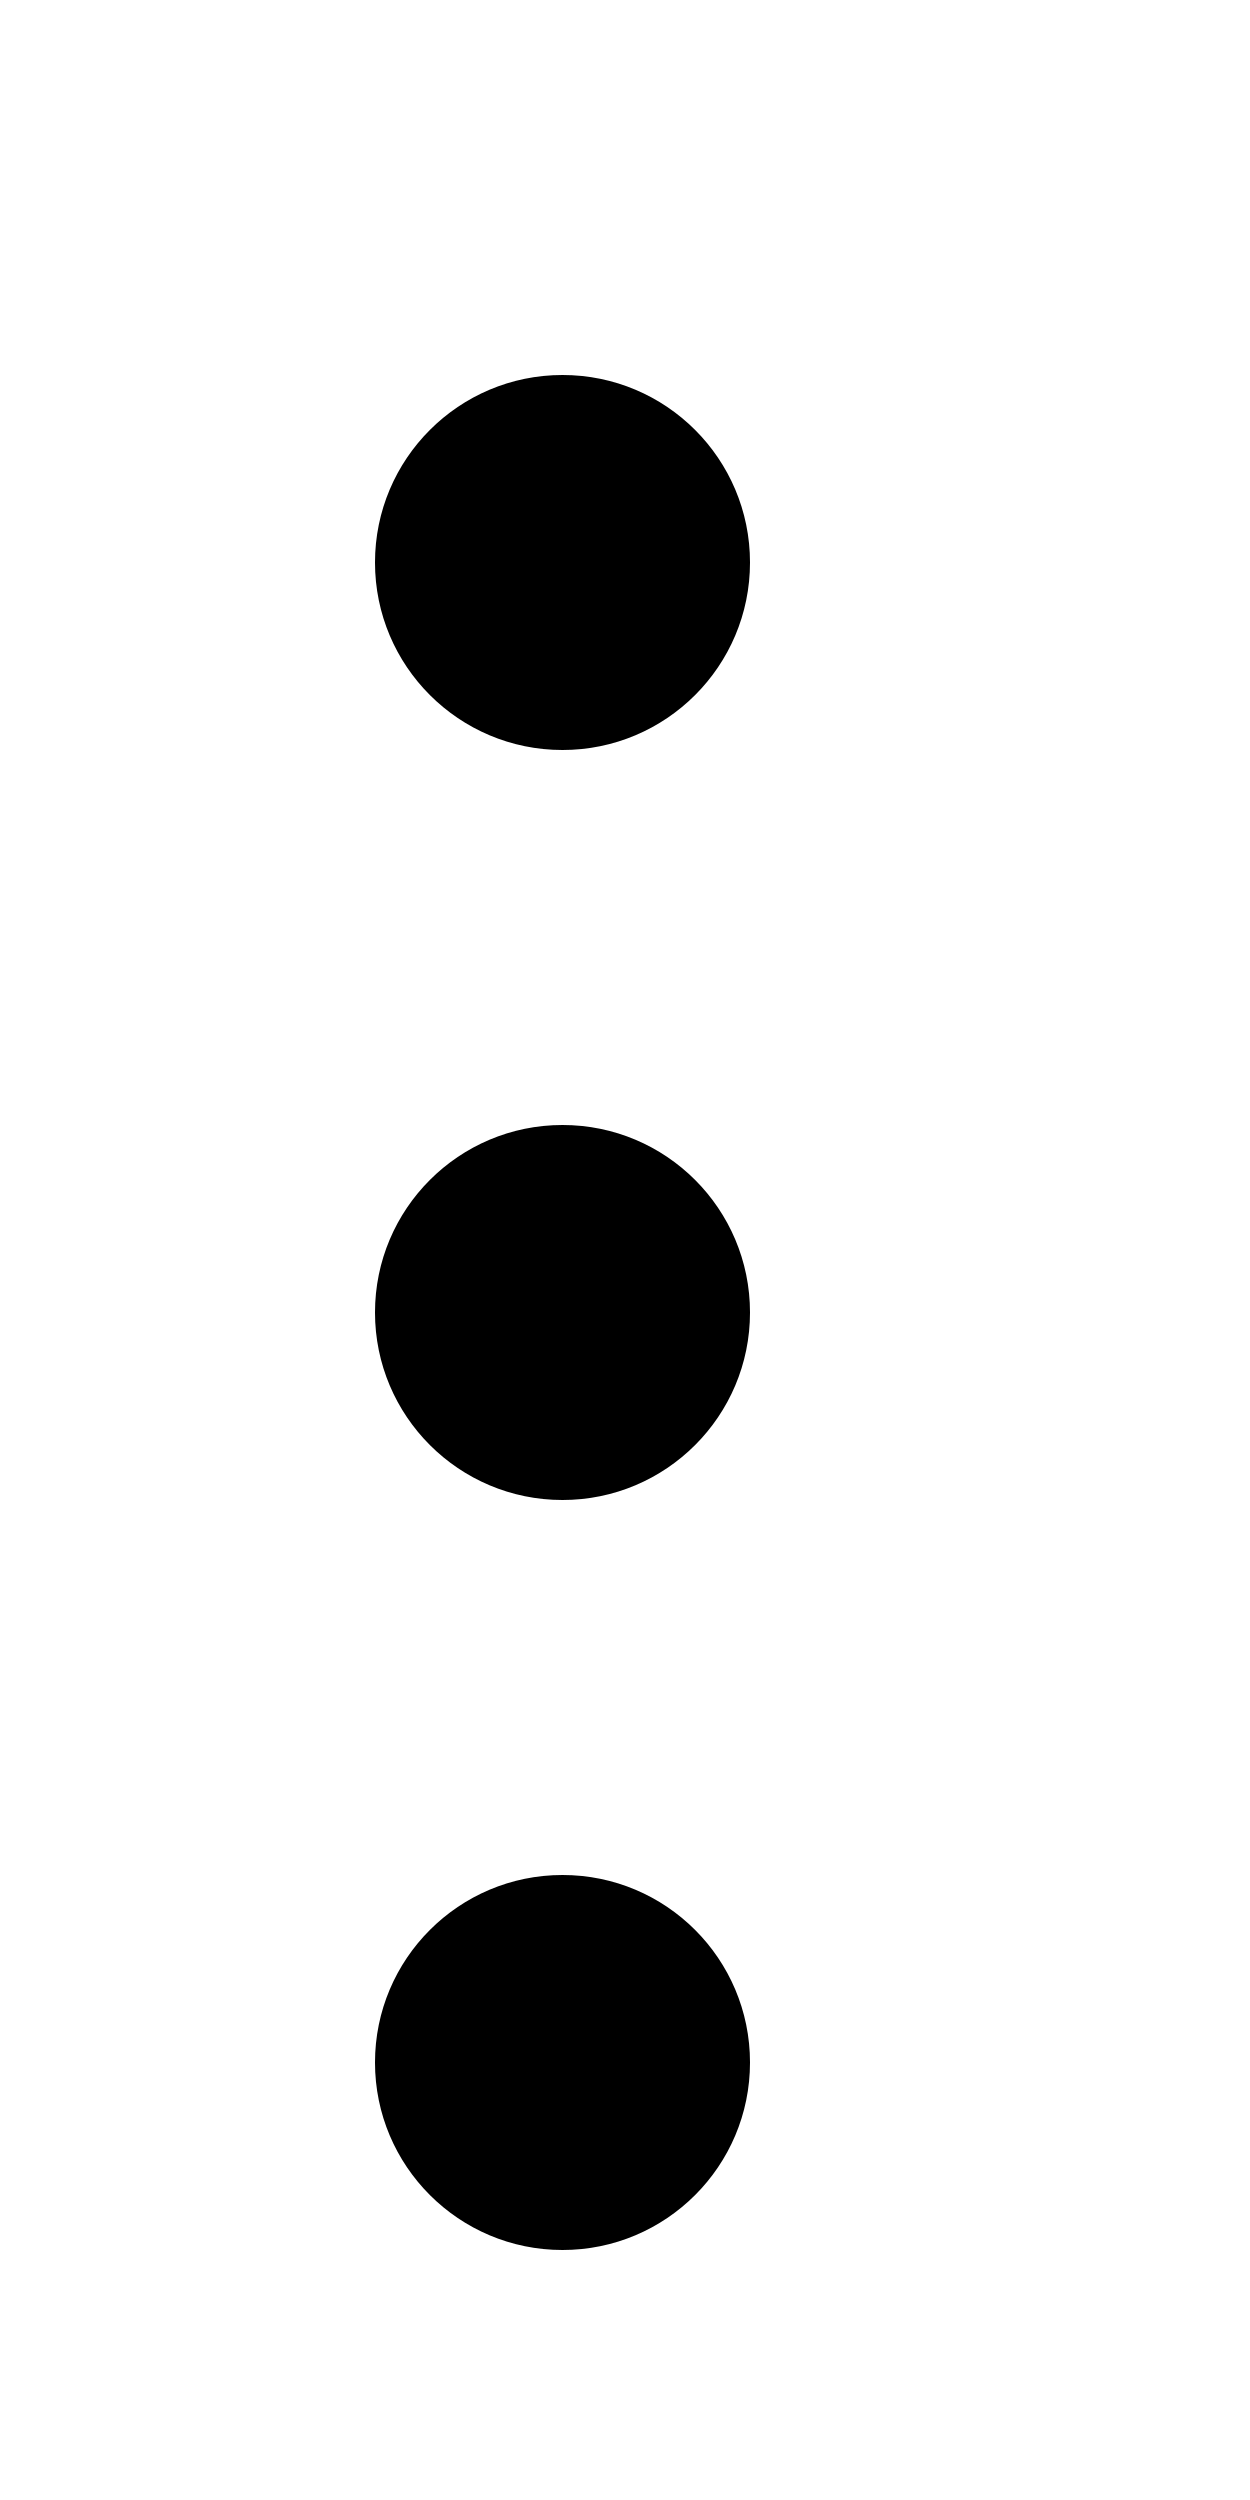
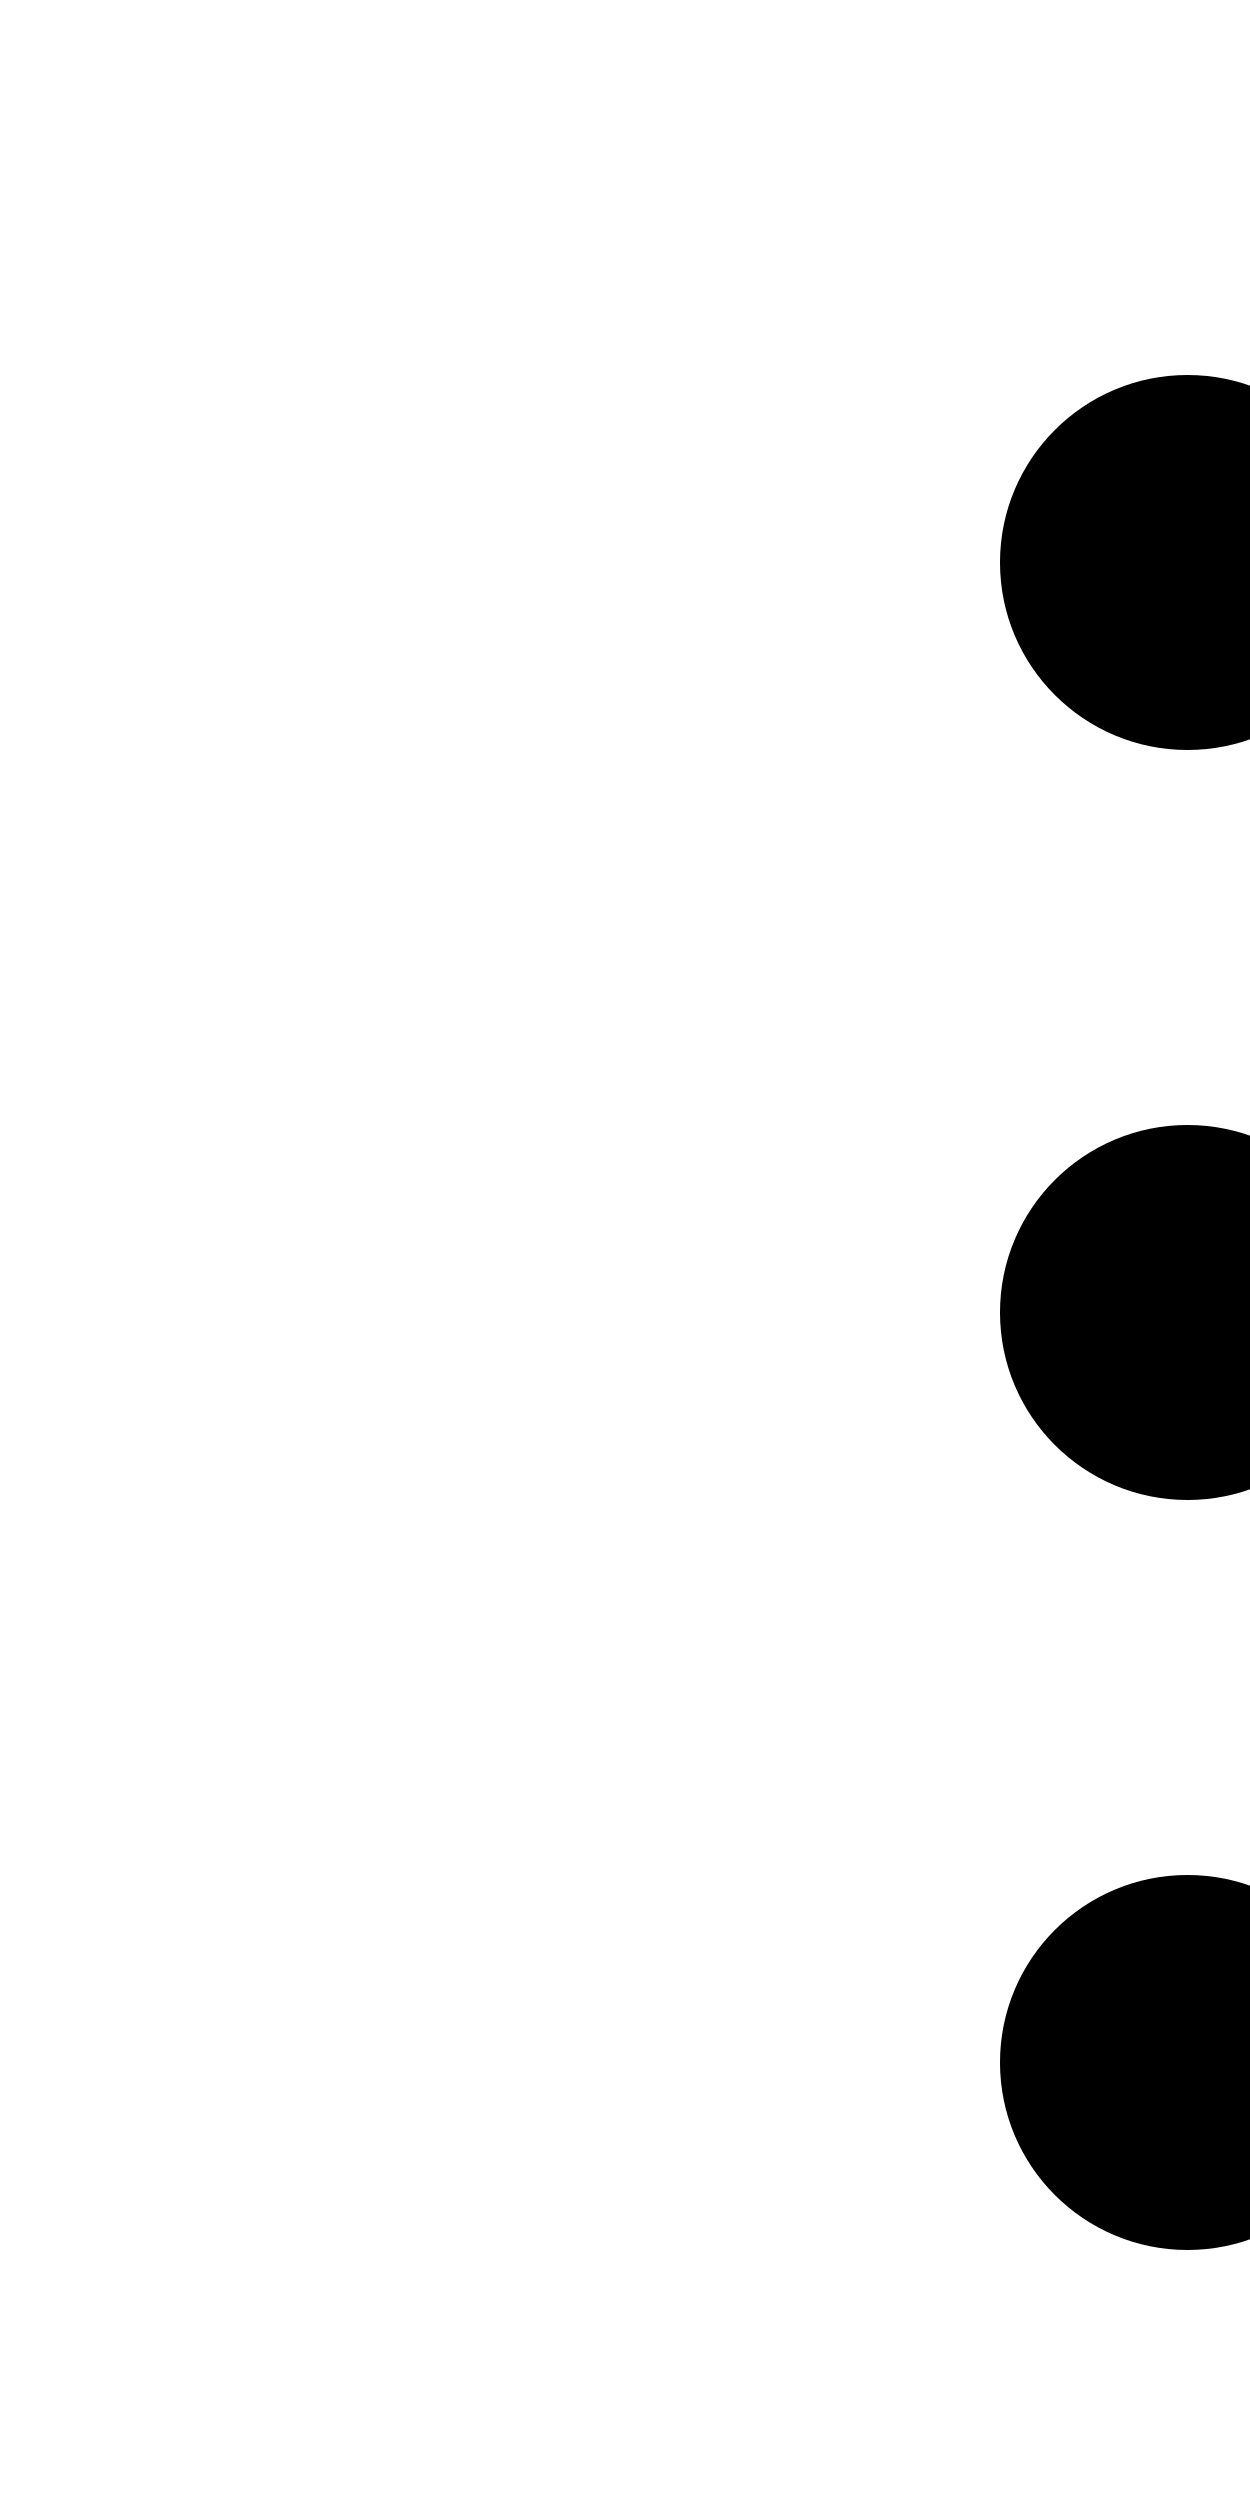
<svg xmlns="http://www.w3.org/2000/svg" width="10" height="20">
  <g>
-     <circle cx="4.5" cy="4.5" r="1.5" />
-     <circle cx="4.5" cy="10.5" r="1.5" />
-     <circle cx="4.5" cy="16.5" r="1.5" />
+     <circle cx="9.5" cy="4.5" r="1.5" />
+     <circle cx="9.5" cy="10.5" r="1.5" />
+     <circle cx="9.5" cy="16.5" r="1.5" />
  </g>
</svg>
